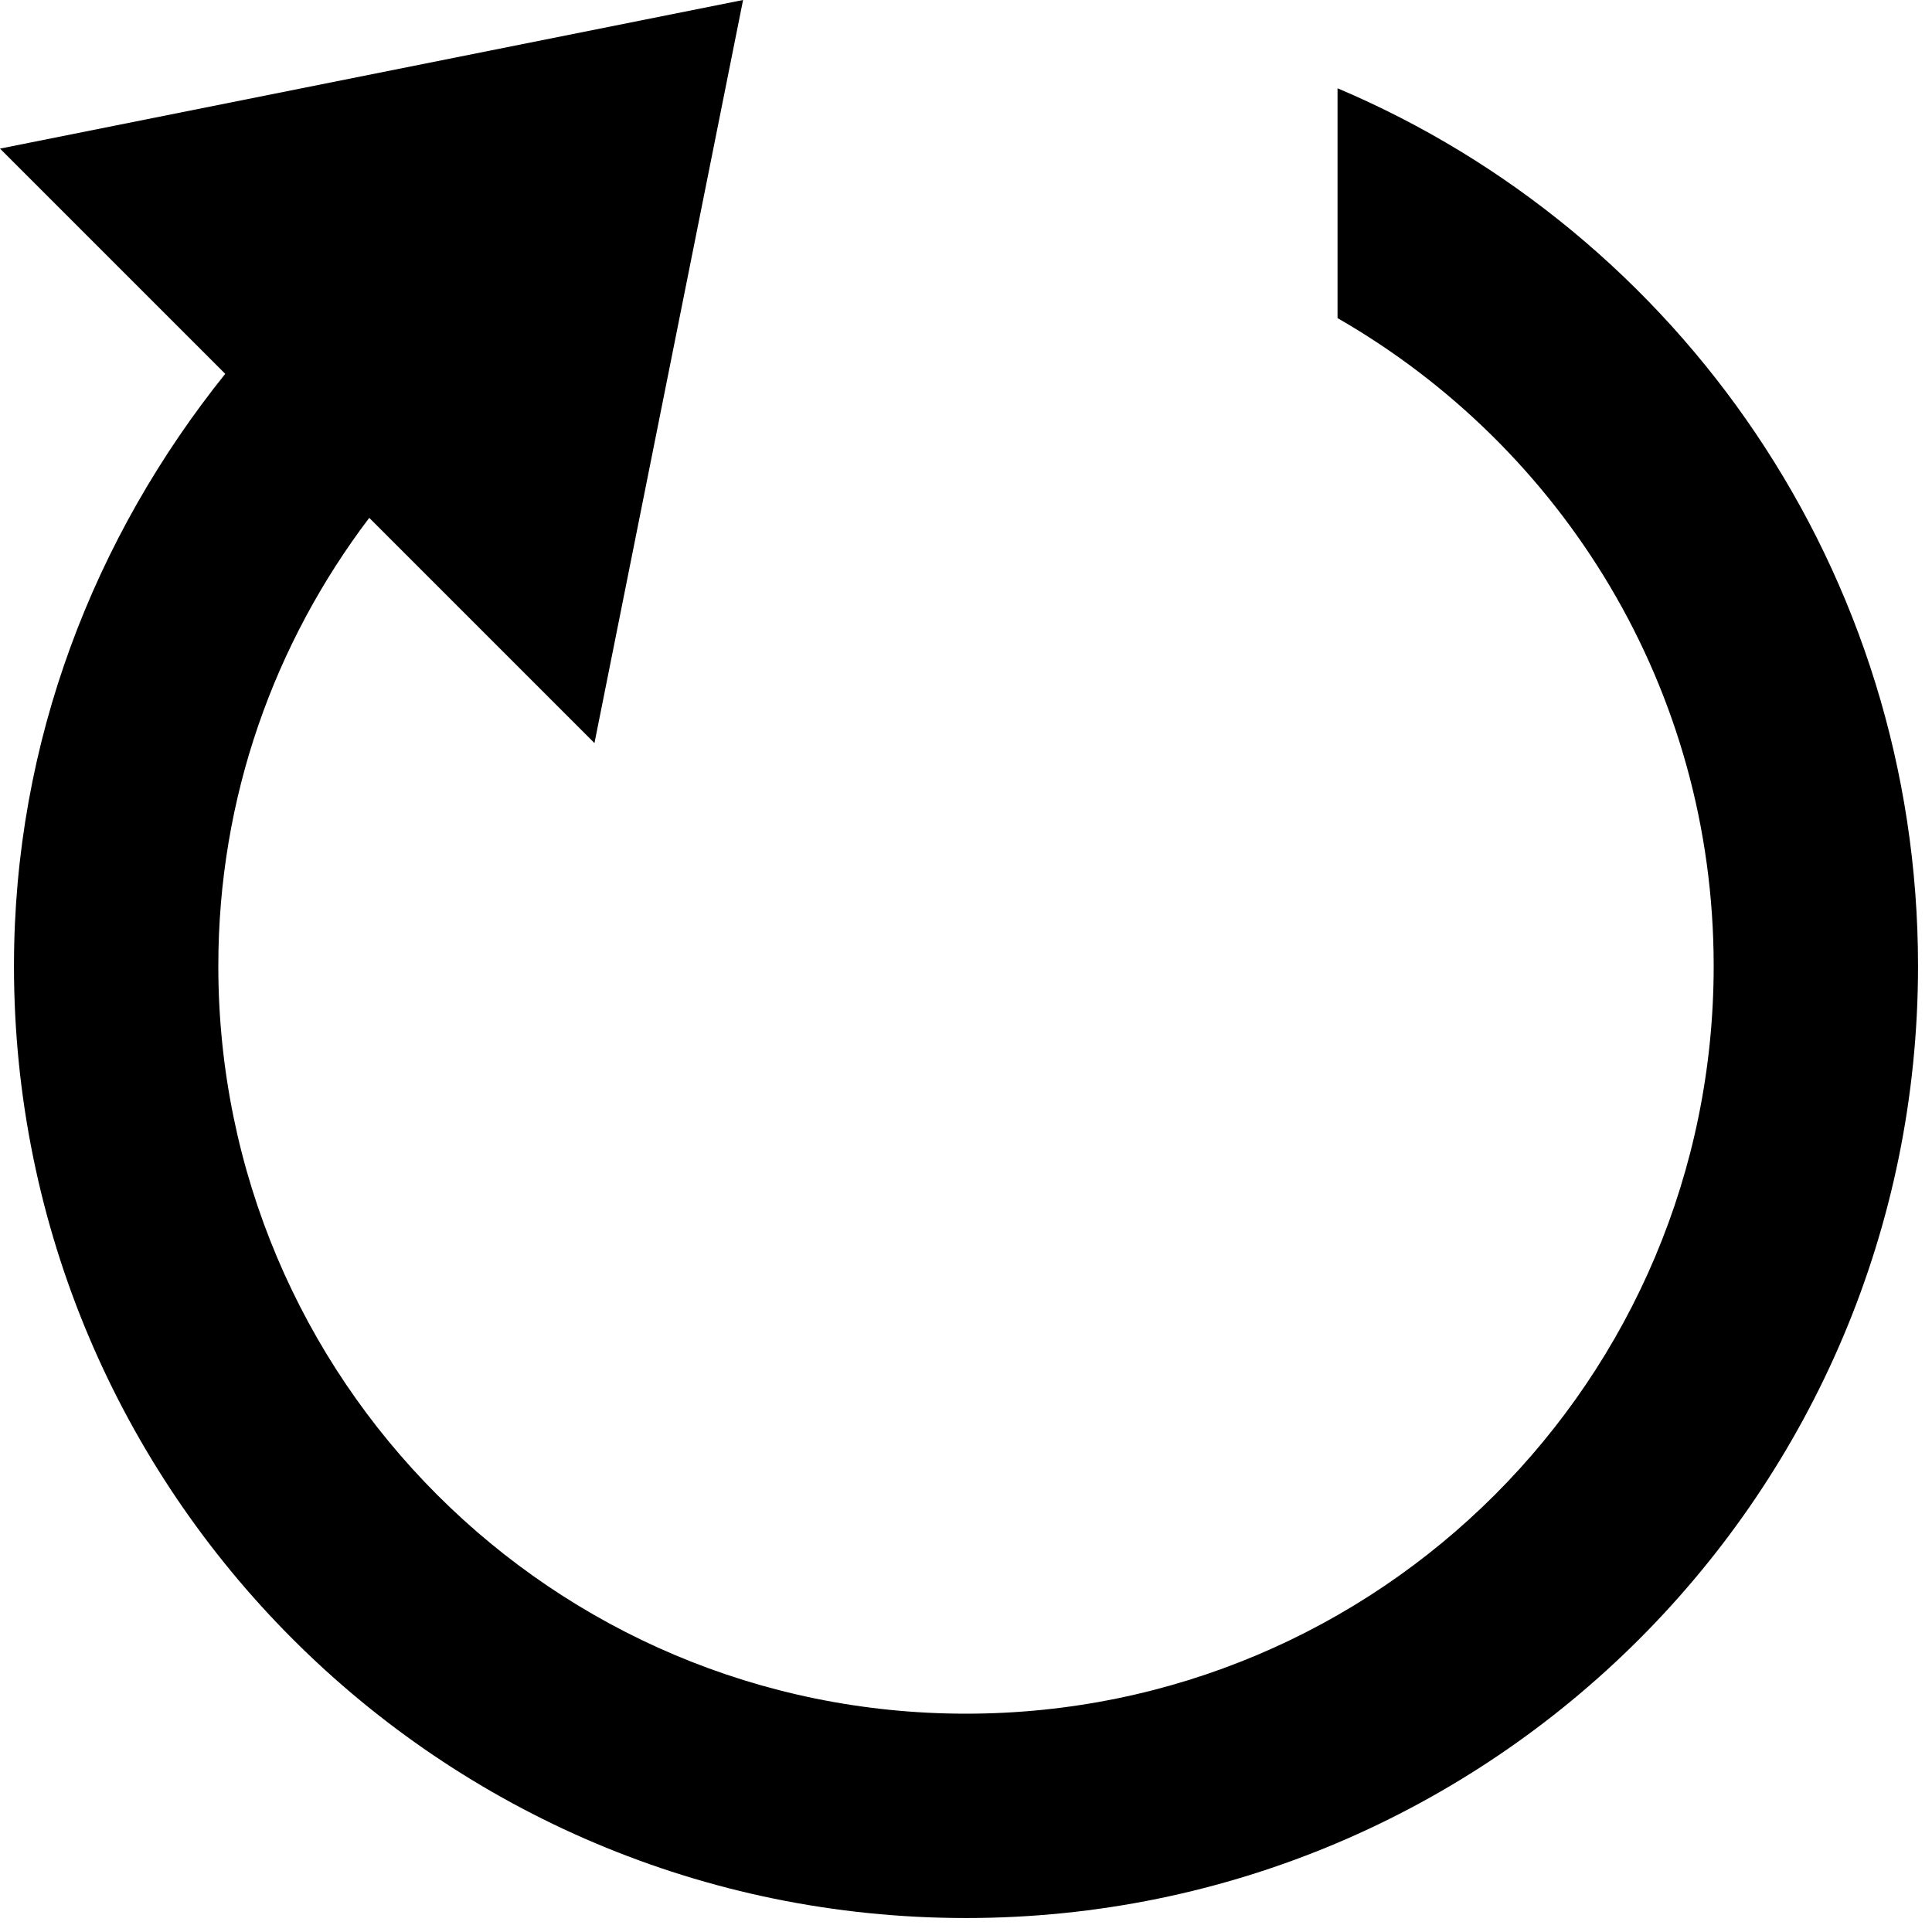
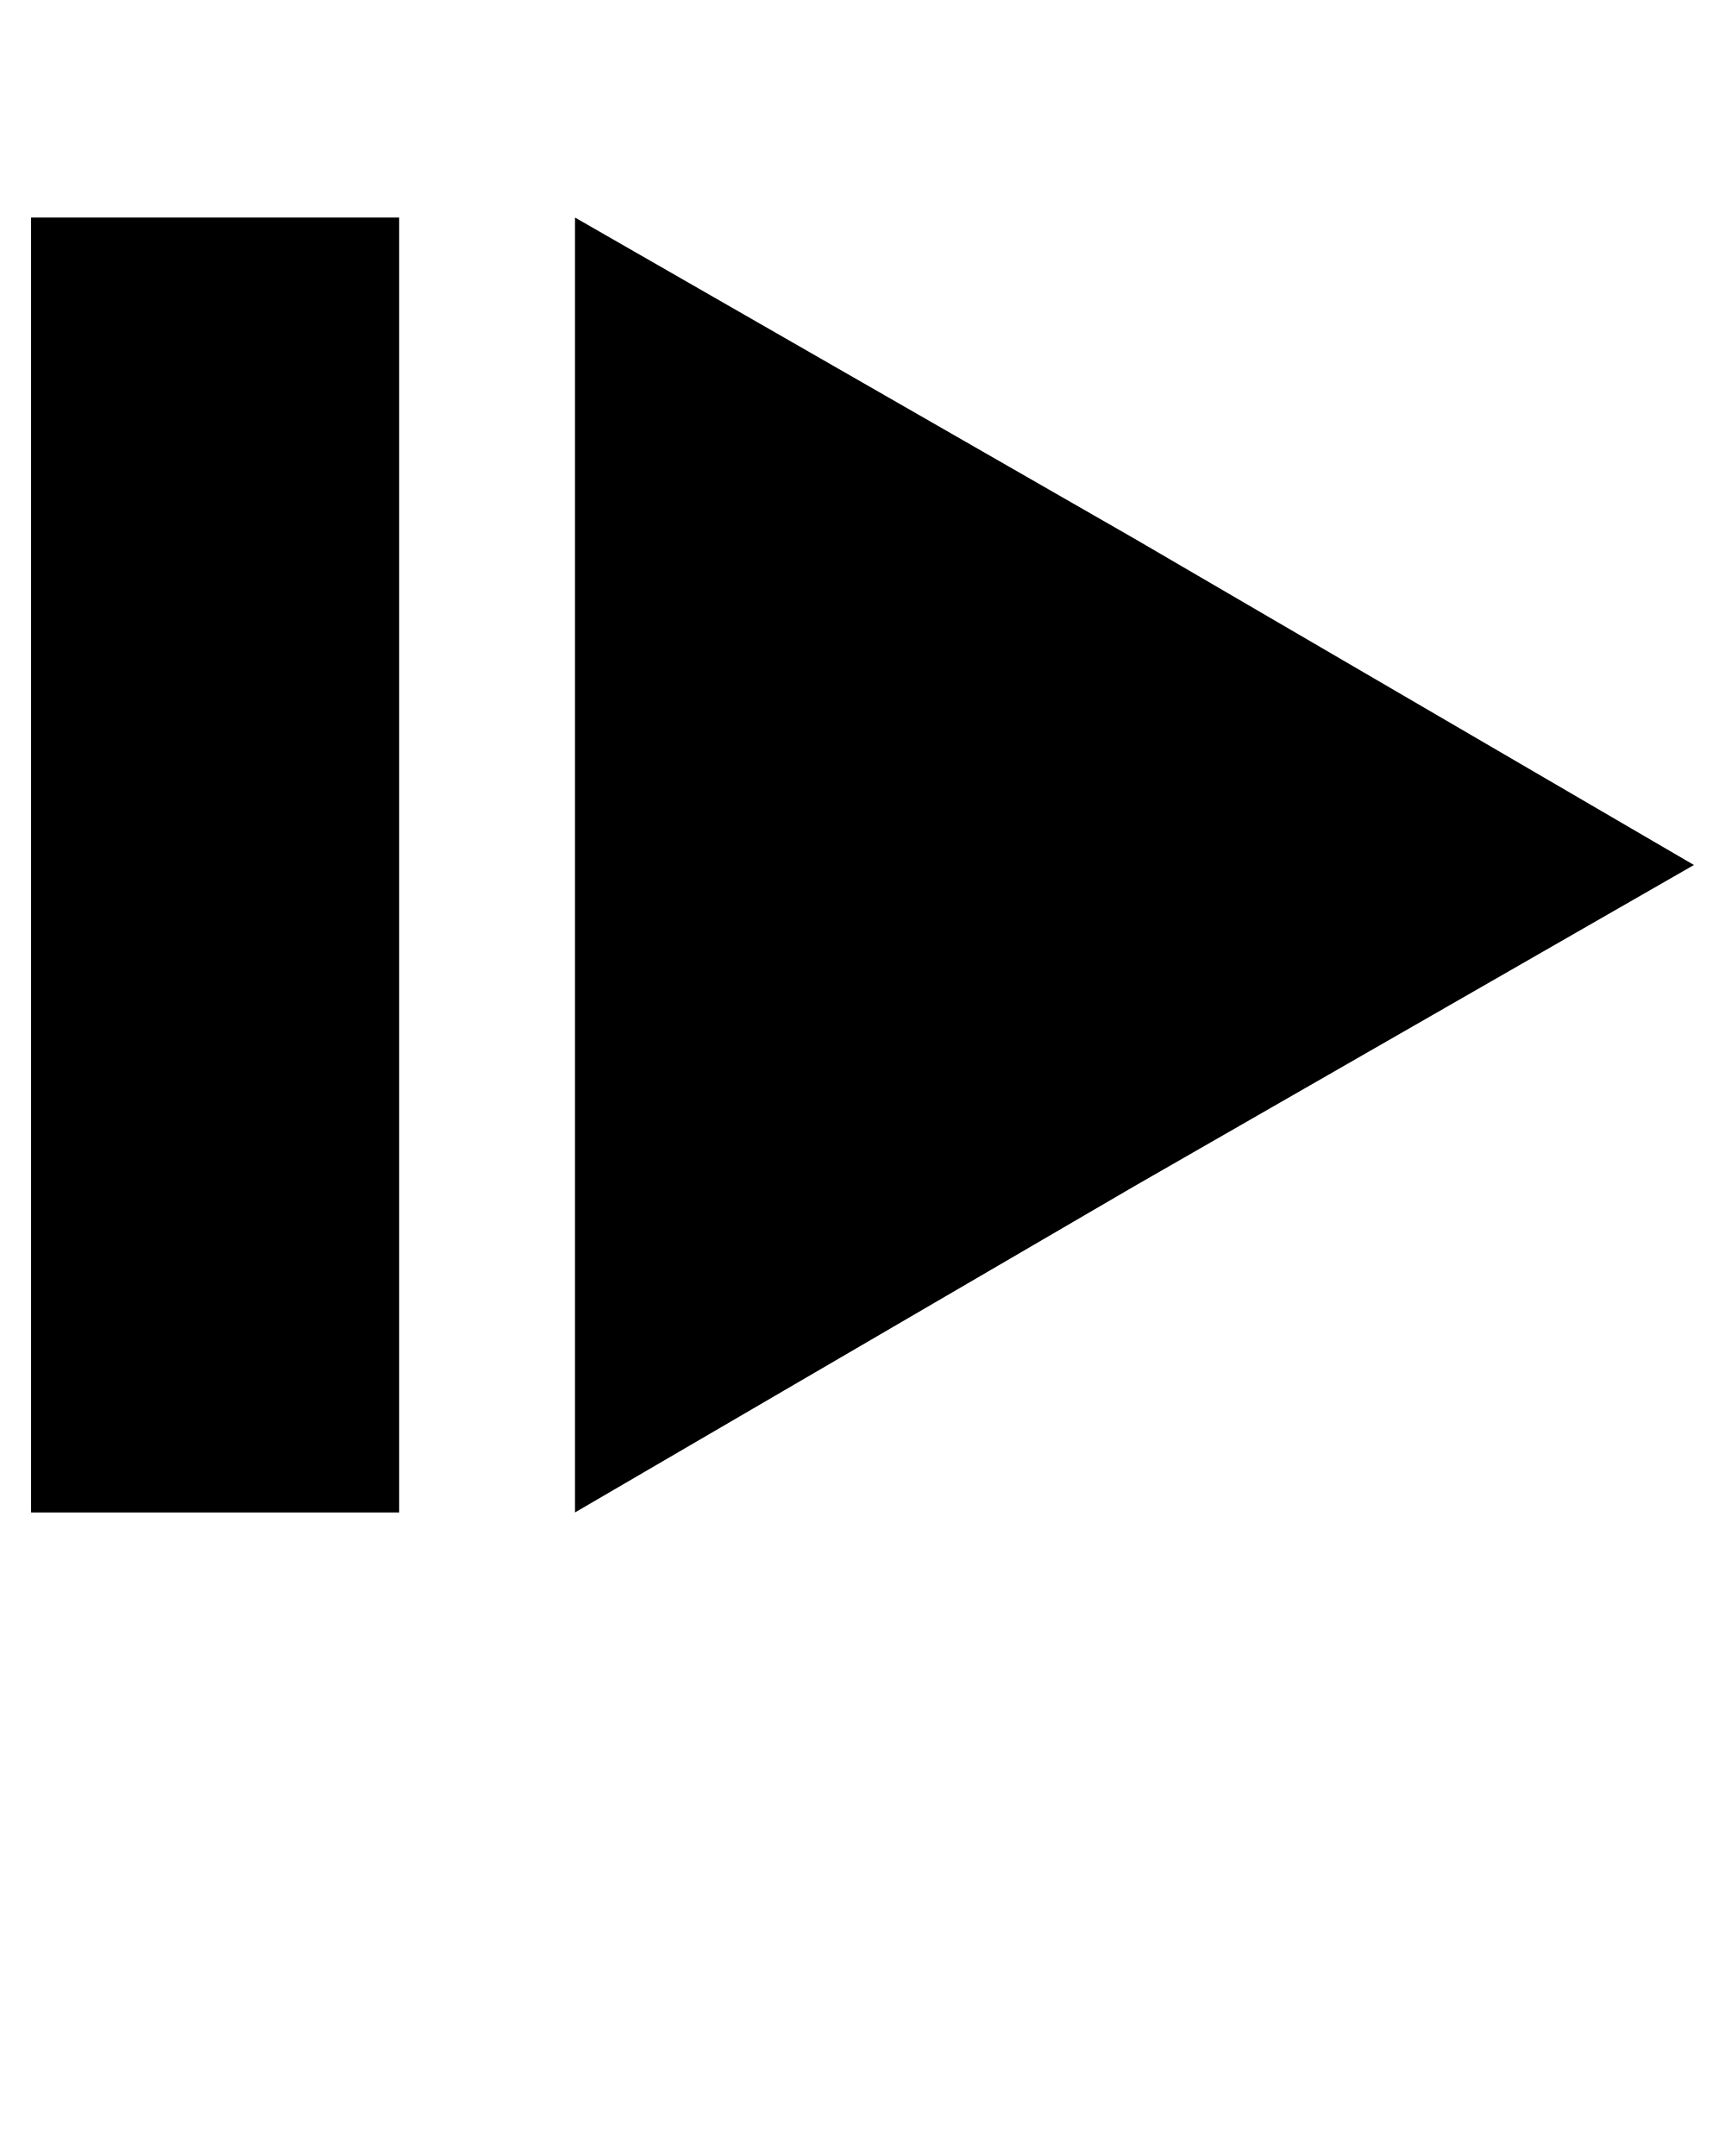
- <svg xmlns="http://www.w3.org/2000/svg" viewBox="0 0 26 26" version="1.1" width="50px" height="50px">
-   <g id="surface1">
-     <path style=" " d="M 10 0 L 0 2 L 3.031 5.031 C 1.273 7.223 0.188 9.973 0.188 13 C 0.188 20.074 5.922 25.812 13 25.812 C 20.078 25.812 25.812 20.074 25.812 13 C 25.812 7.695 22.594 3.133 18 1.188 L 18 4.281 C 21.027 6.02 23.062 9.262 23.062 13 C 23.062 18.562 18.562 23.062 13 23.062 C 7.438 23.062 2.938 18.562 2.938 13 C 2.938 10.727 3.695 8.652 4.969 6.969 L 8 10 Z " />
+ <svg xmlns="http://www.w3.org/2000/svg" viewBox="0 0 333 416.25">
+   <g>
+     <polygon class="fil0" points="111,42 219,104 327,167 219,229 111,292 111,167 " />
+     <rect class="fil0" x="6" y="42" width="71.054" height="250.003" />
  </g>
</svg>
